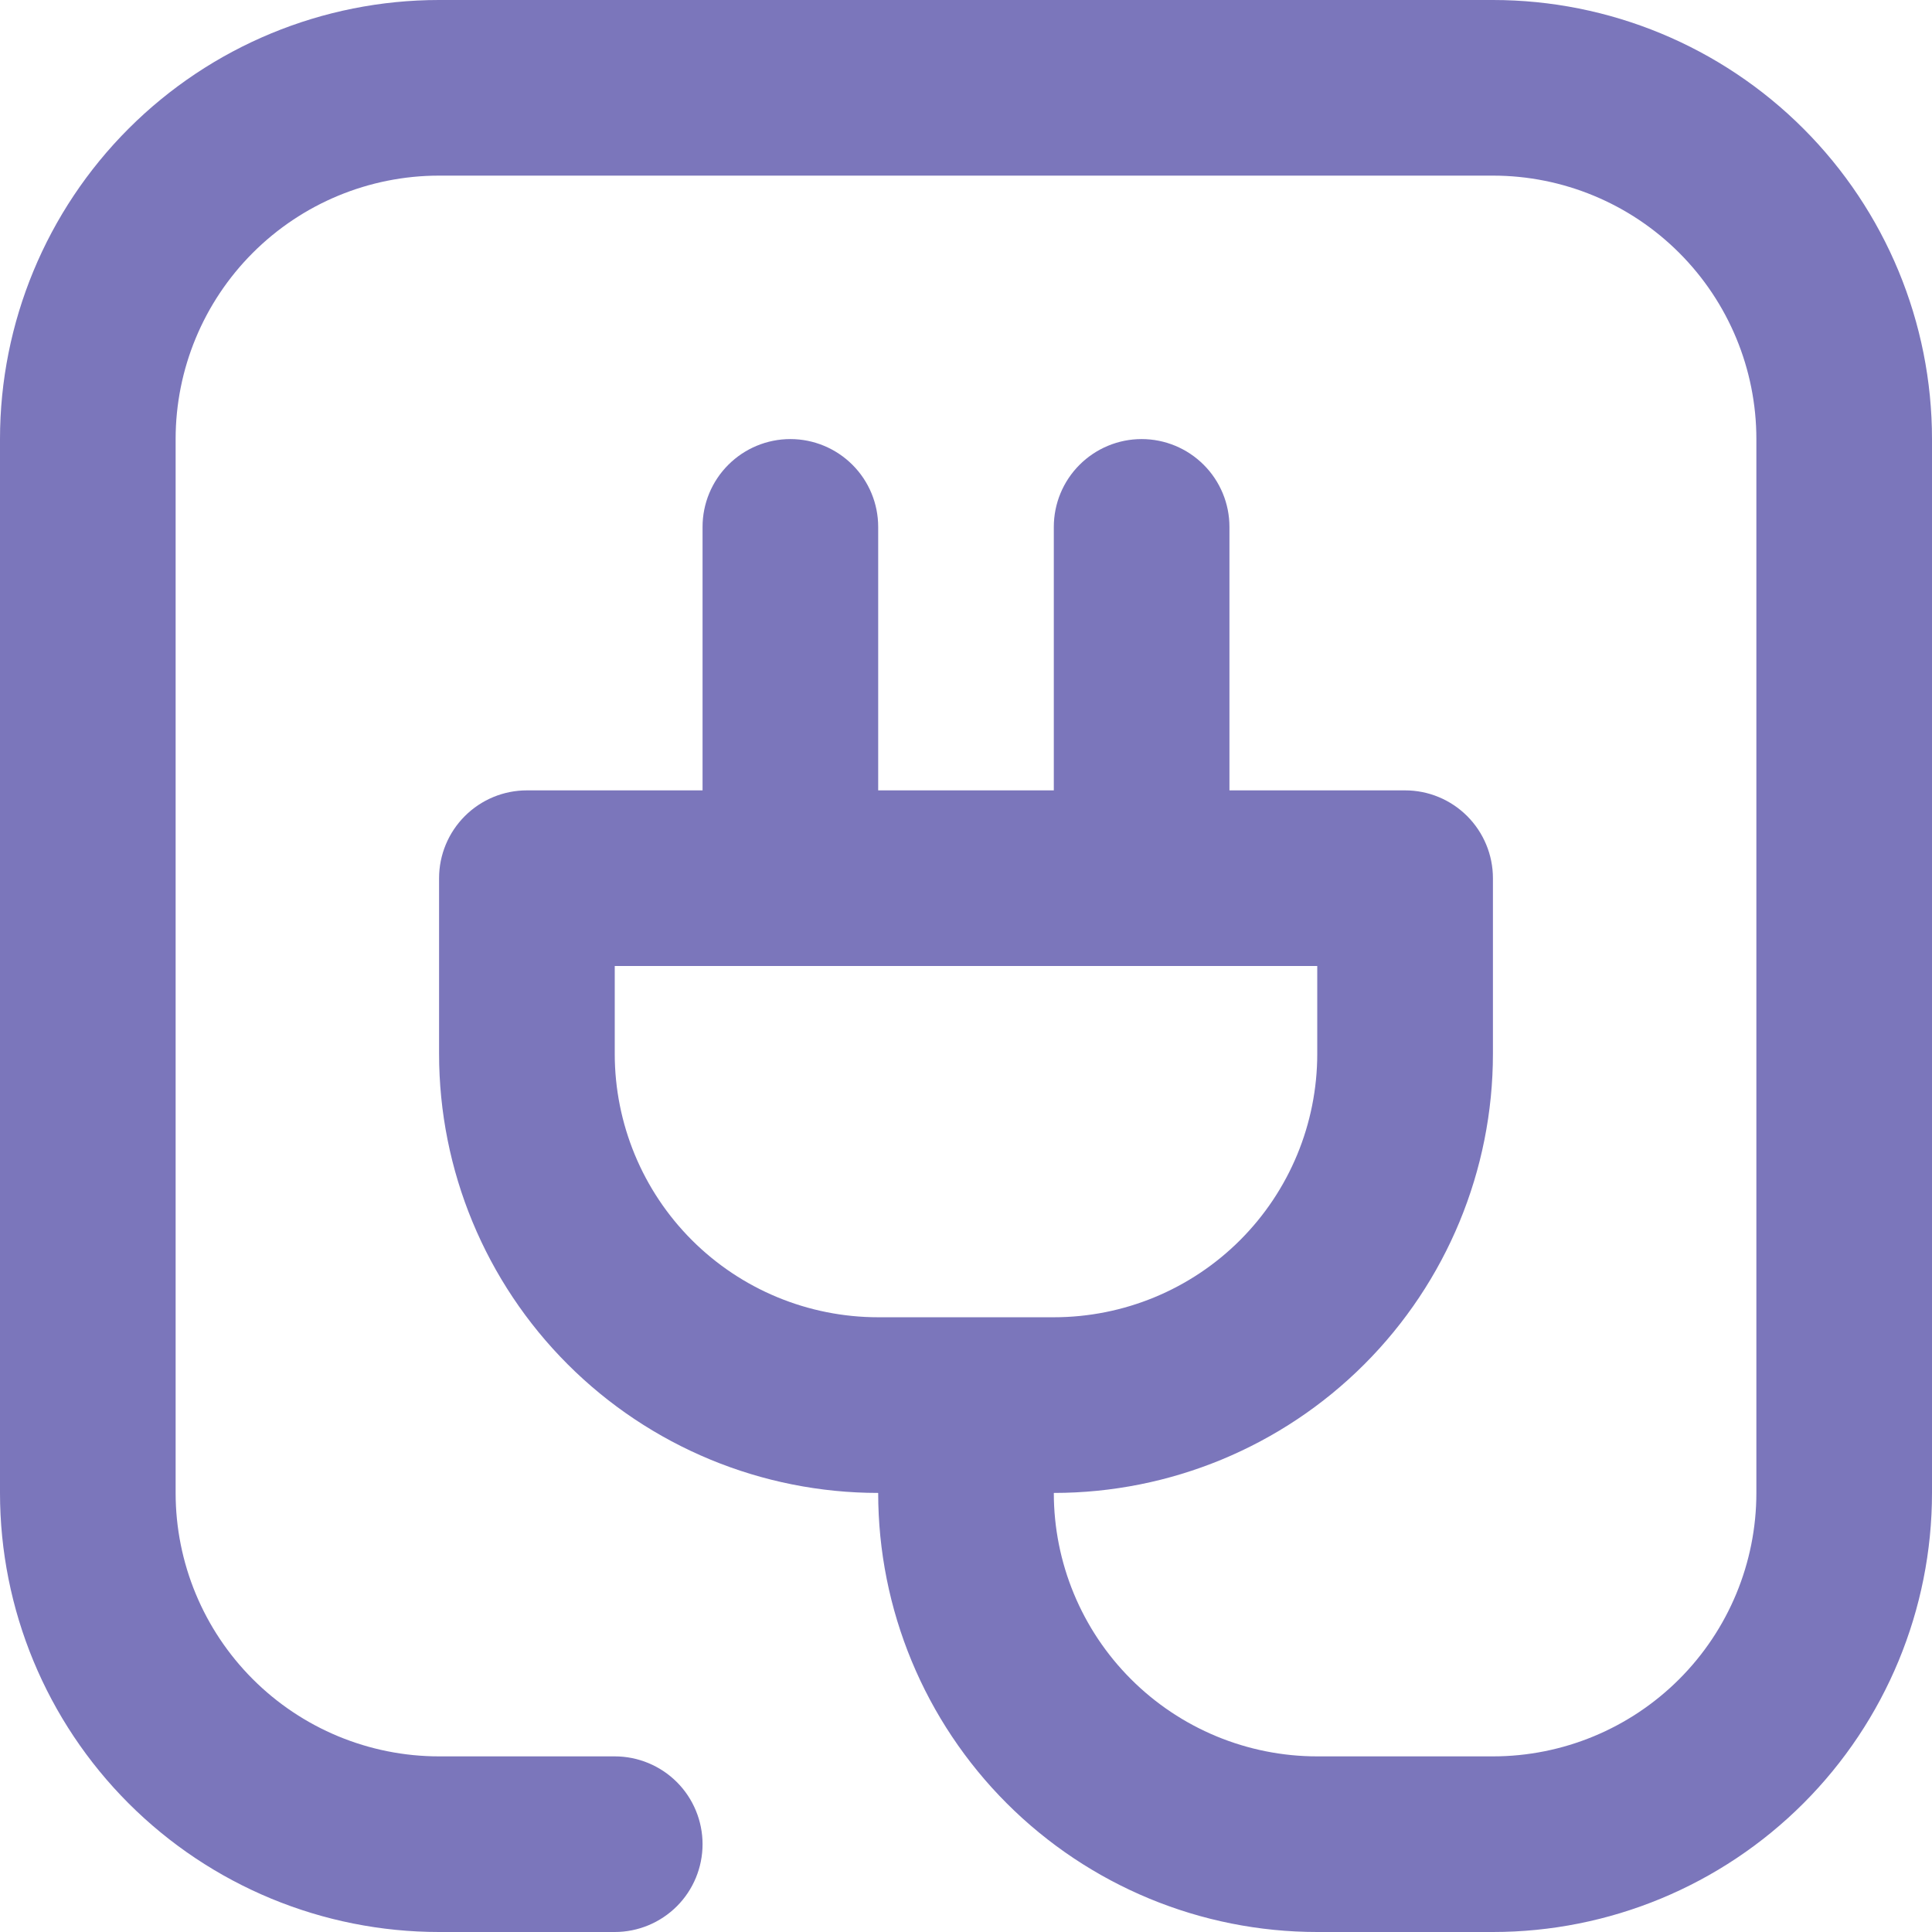
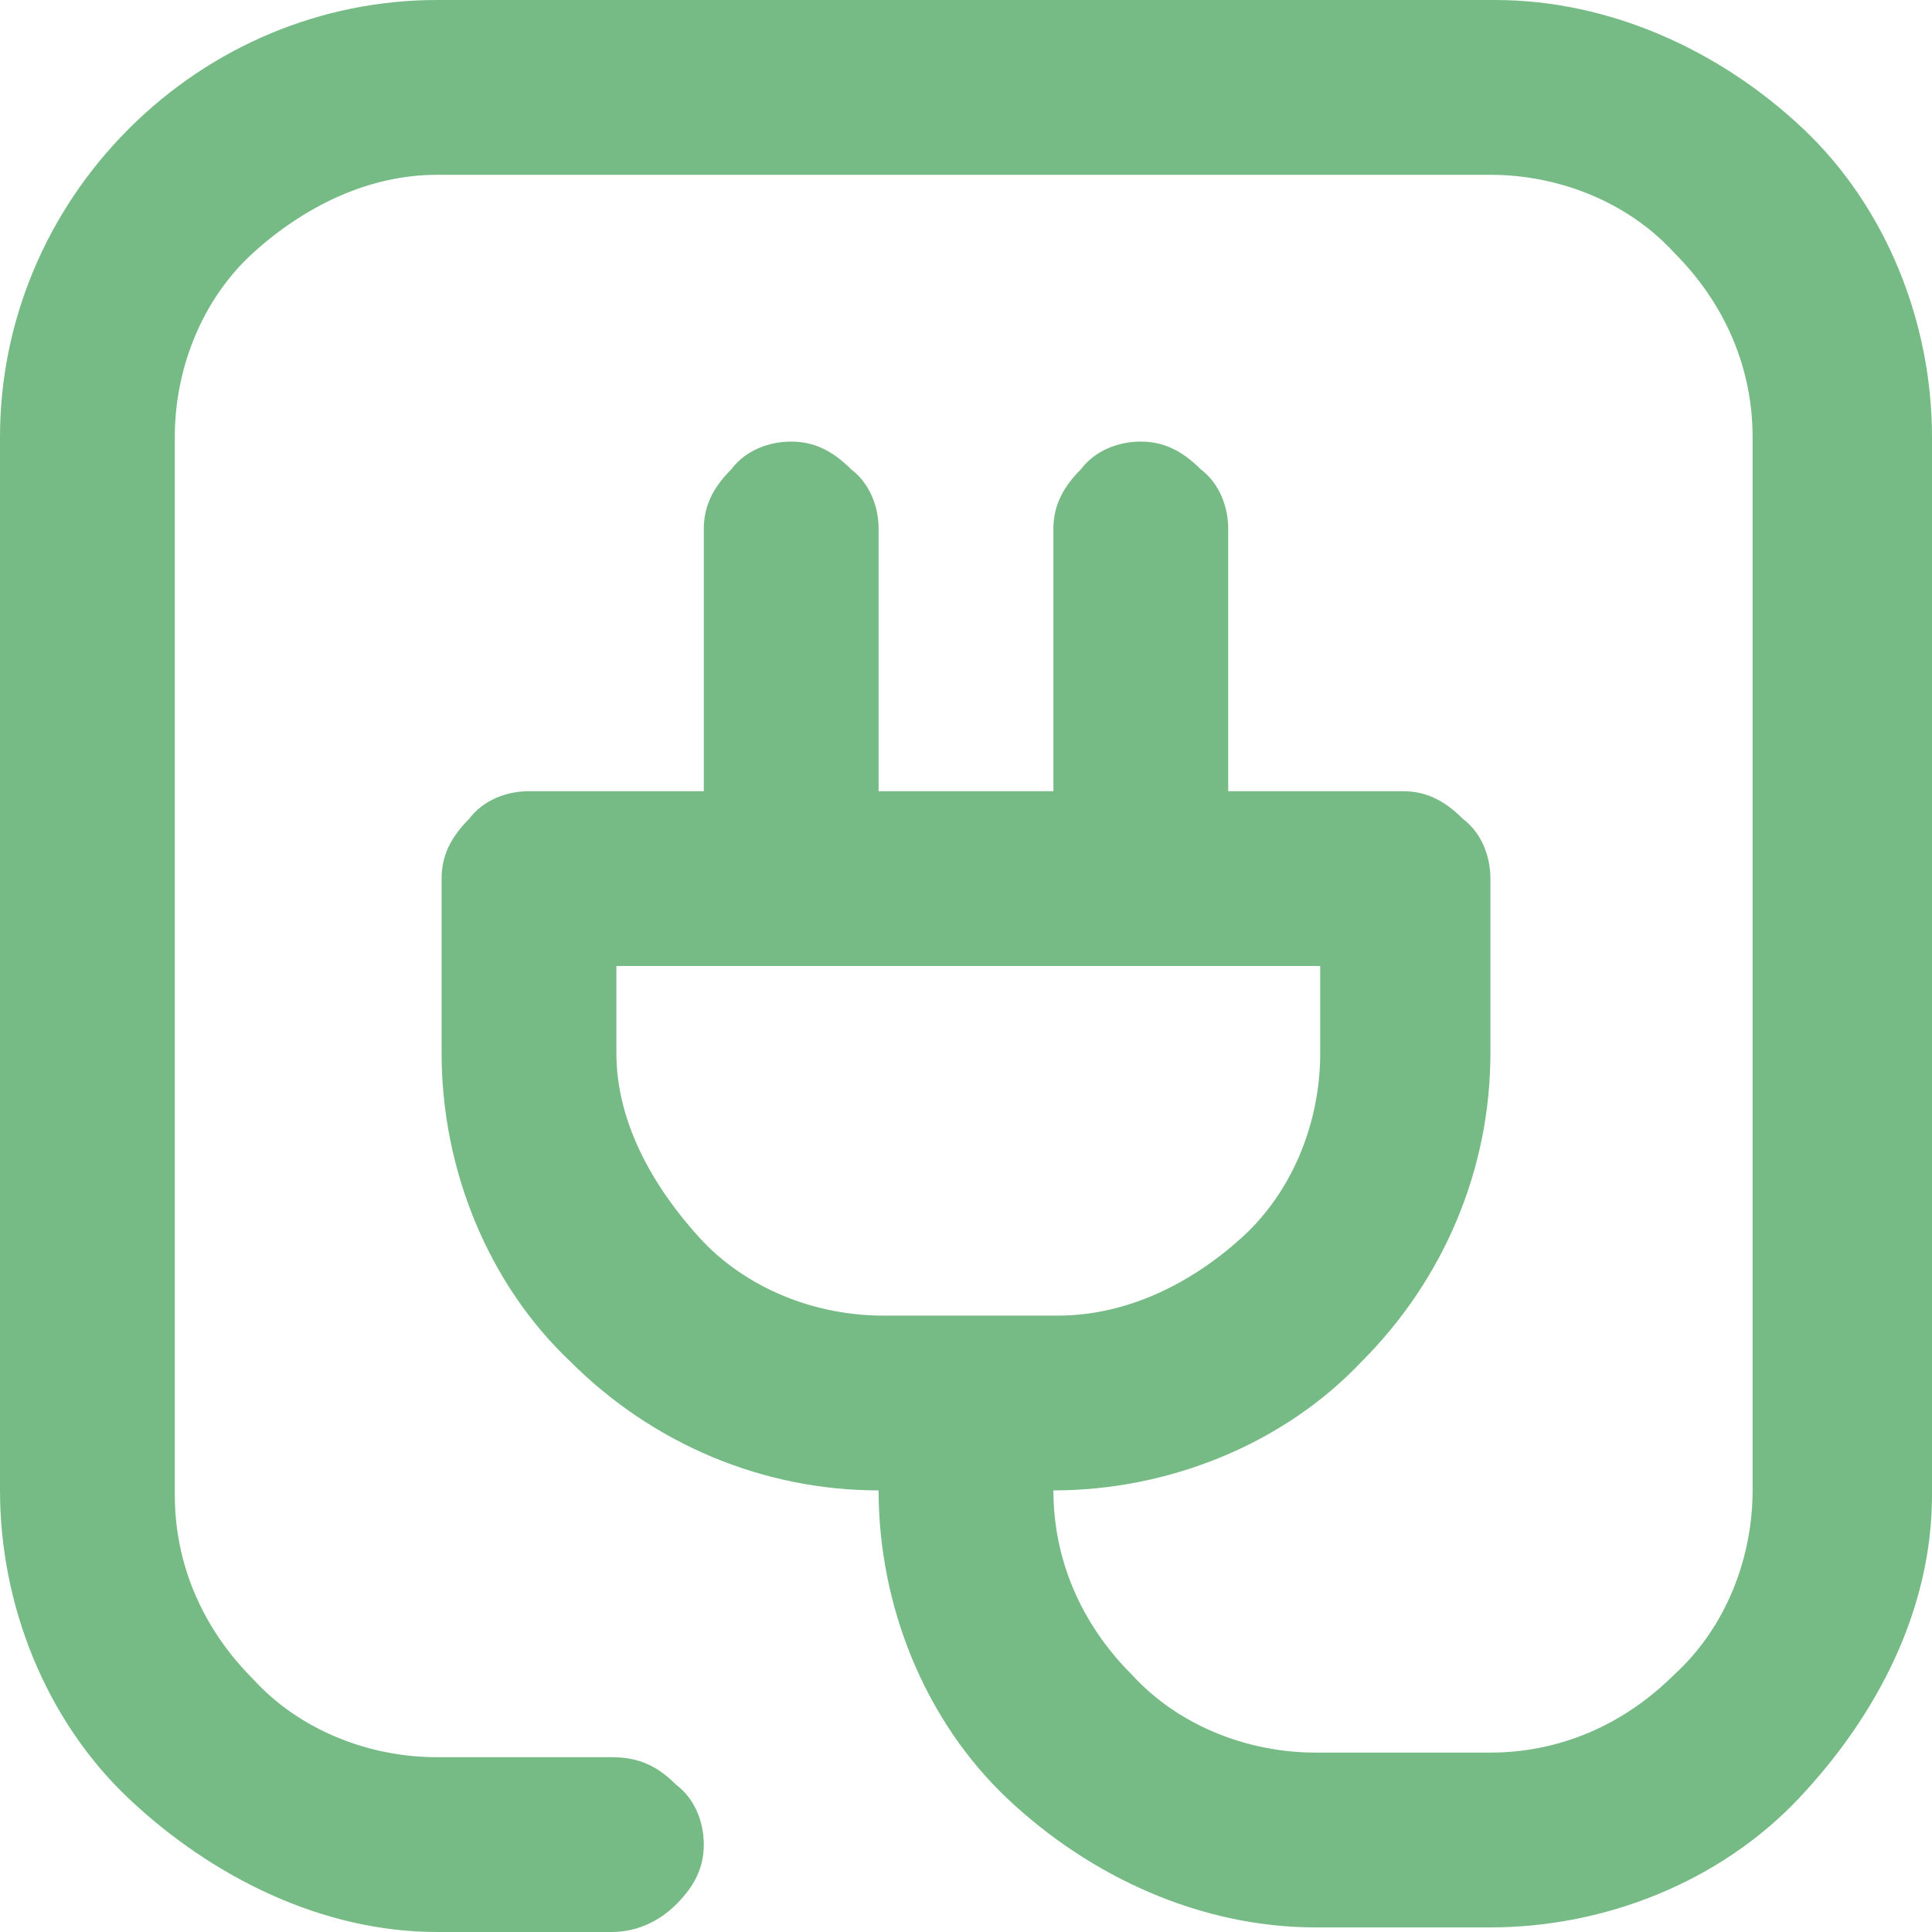
- <svg xmlns="http://www.w3.org/2000/svg" width="42" height="42" viewBox="0 0 42 42" fill="none">
-   <path d="M42 9.545C42 7.014 40.994 4.586 39.204 2.796C37.414 1.006 34.986 0 32.455 0H9.545C7.014 0 4.586 1.006 2.796 2.796C1.006 4.586 0 7.014 0 9.545V32.455C0 34.986 1.006 37.414 2.796 39.204C4.586 40.994 7.014 42 9.545 42H13.364C13.87 42 14.355 41.799 14.714 41.441C15.072 41.083 15.273 40.597 15.273 40.091C15.273 39.585 15.072 39.099 14.714 38.741C14.355 38.383 13.87 38.182 13.364 38.182H9.545C8.026 38.182 6.57 37.578 5.496 36.504C4.422 35.43 3.818 33.974 3.818 32.455V9.545C3.818 8.026 4.422 6.57 5.496 5.496C6.57 4.422 8.026 3.818 9.545 3.818H32.455C33.974 3.818 35.43 4.422 36.504 5.496C37.578 6.57 38.182 8.026 38.182 9.545V32.455C38.182 33.974 37.578 35.43 36.504 36.504C35.43 37.578 33.974 38.182 32.455 38.182H28.636C27.117 38.182 25.661 37.578 24.587 36.504C23.512 35.43 22.909 33.974 22.909 32.455C25.441 32.455 27.869 31.449 29.659 29.659C31.449 27.869 32.455 25.441 32.455 22.909V19.091C32.455 18.585 32.253 18.099 31.895 17.741C31.537 17.383 31.052 17.182 30.546 17.182H26.727V11.454C26.727 10.948 26.526 10.463 26.168 10.105C25.81 9.747 25.325 9.545 24.818 9.545C24.312 9.545 23.826 9.747 23.468 10.105C23.11 10.463 22.909 10.948 22.909 11.454V17.182H19.091V11.454C19.091 10.948 18.89 10.463 18.532 10.105C18.174 9.747 17.688 9.545 17.182 9.545C16.675 9.545 16.19 9.747 15.832 10.105C15.474 10.463 15.273 10.948 15.273 11.454V17.182H11.454C10.948 17.182 10.463 17.383 10.105 17.741C9.747 18.099 9.545 18.585 9.545 19.091V22.909C9.545 25.441 10.551 27.869 12.341 29.659C14.131 31.449 16.559 32.455 19.091 32.455C19.091 34.986 20.097 37.414 21.887 39.204C23.677 40.994 26.105 42 28.636 42H32.455C34.986 42 37.414 40.994 39.204 39.204C40.994 37.414 42 34.986 42 32.455V9.545ZM13.364 22.909V21H28.636V22.909C28.636 24.428 28.033 25.885 26.959 26.959C25.885 28.033 24.428 28.636 22.909 28.636H19.091C17.572 28.636 16.115 28.033 15.041 26.959C13.967 25.885 13.364 24.428 13.364 22.909Z" fill="#7B76BB" />
+ <svg xmlns="http://www.w3.org/2000/svg" version="1.1" id="Layer_1" x="0px" y="0px" width="42px" height="42px" viewBox="0 0 42 42" style="enable-background:new 0 0 42 42;" xml:space="preserve">
+   <style type="text/css">
+ 	.st0{fill:#76BB85;}
+ </style>
+   <path class="st0" d="M42,9.5c0-2.5-1-5-2.8-6.7S35,0,32.5,0H9.5C7,0,4.6,1,2.8,2.8S0,7,0,9.5v22.9c0,2.5,1,5,2.8,6.7S7,42,9.5,42  h3.8c0.5,0,1-0.2,1.4-0.6c0.4-0.4,0.6-0.8,0.6-1.3c0-0.5-0.2-1-0.6-1.3c-0.4-0.4-0.8-0.6-1.4-0.6H9.5c-1.5,0-3-0.6-4-1.7  c-1.1-1.1-1.7-2.5-1.7-4V9.5c0-1.5,0.6-3,1.7-4s2.5-1.7,4-1.7h22.9c1.5,0,3,0.6,4,1.7c1.1,1.1,1.7,2.5,1.7,4v22.9c0,1.5-0.6,3-1.7,4  c-1.1,1.1-2.5,1.7-4,1.7h-3.8c-1.5,0-3-0.6-4-1.7c-1.1-1.1-1.7-2.5-1.7-4c2.5,0,5-1,6.7-2.8c1.8-1.8,2.8-4.2,2.8-6.7v-3.8  c0-0.5-0.2-1-0.6-1.3c-0.4-0.4-0.8-0.6-1.3-0.6h-3.8v-5.7c0-0.5-0.2-1-0.6-1.3c-0.4-0.4-0.8-0.6-1.3-0.6s-1,0.2-1.3,0.6  c-0.4,0.4-0.6,0.8-0.6,1.3v5.7h-3.8v-5.7c0-0.5-0.2-1-0.6-1.3c-0.4-0.4-0.8-0.6-1.3-0.6s-1,0.2-1.3,0.6c-0.4,0.4-0.6,0.8-0.6,1.3  v5.7h-3.8c-0.5,0-1,0.2-1.3,0.6c-0.4,0.4-0.6,0.8-0.6,1.3v3.8c0,2.5,1,5,2.8,6.7c1.8,1.8,4.2,2.8,6.7,2.8c0,2.5,1,5,2.8,6.7  s4.2,2.8,6.7,2.8h3.8c2.5,0,5-1,6.7-2.8S42,35,42,32.5V9.5z M13.4,22.9V21h15.3v1.9c0,1.5-0.6,3-1.7,4s-2.5,1.7-4,1.7h-3.8  c-1.5,0-3-0.6-4-1.7S13.4,24.4,13.4,22.9z" />
</svg>
